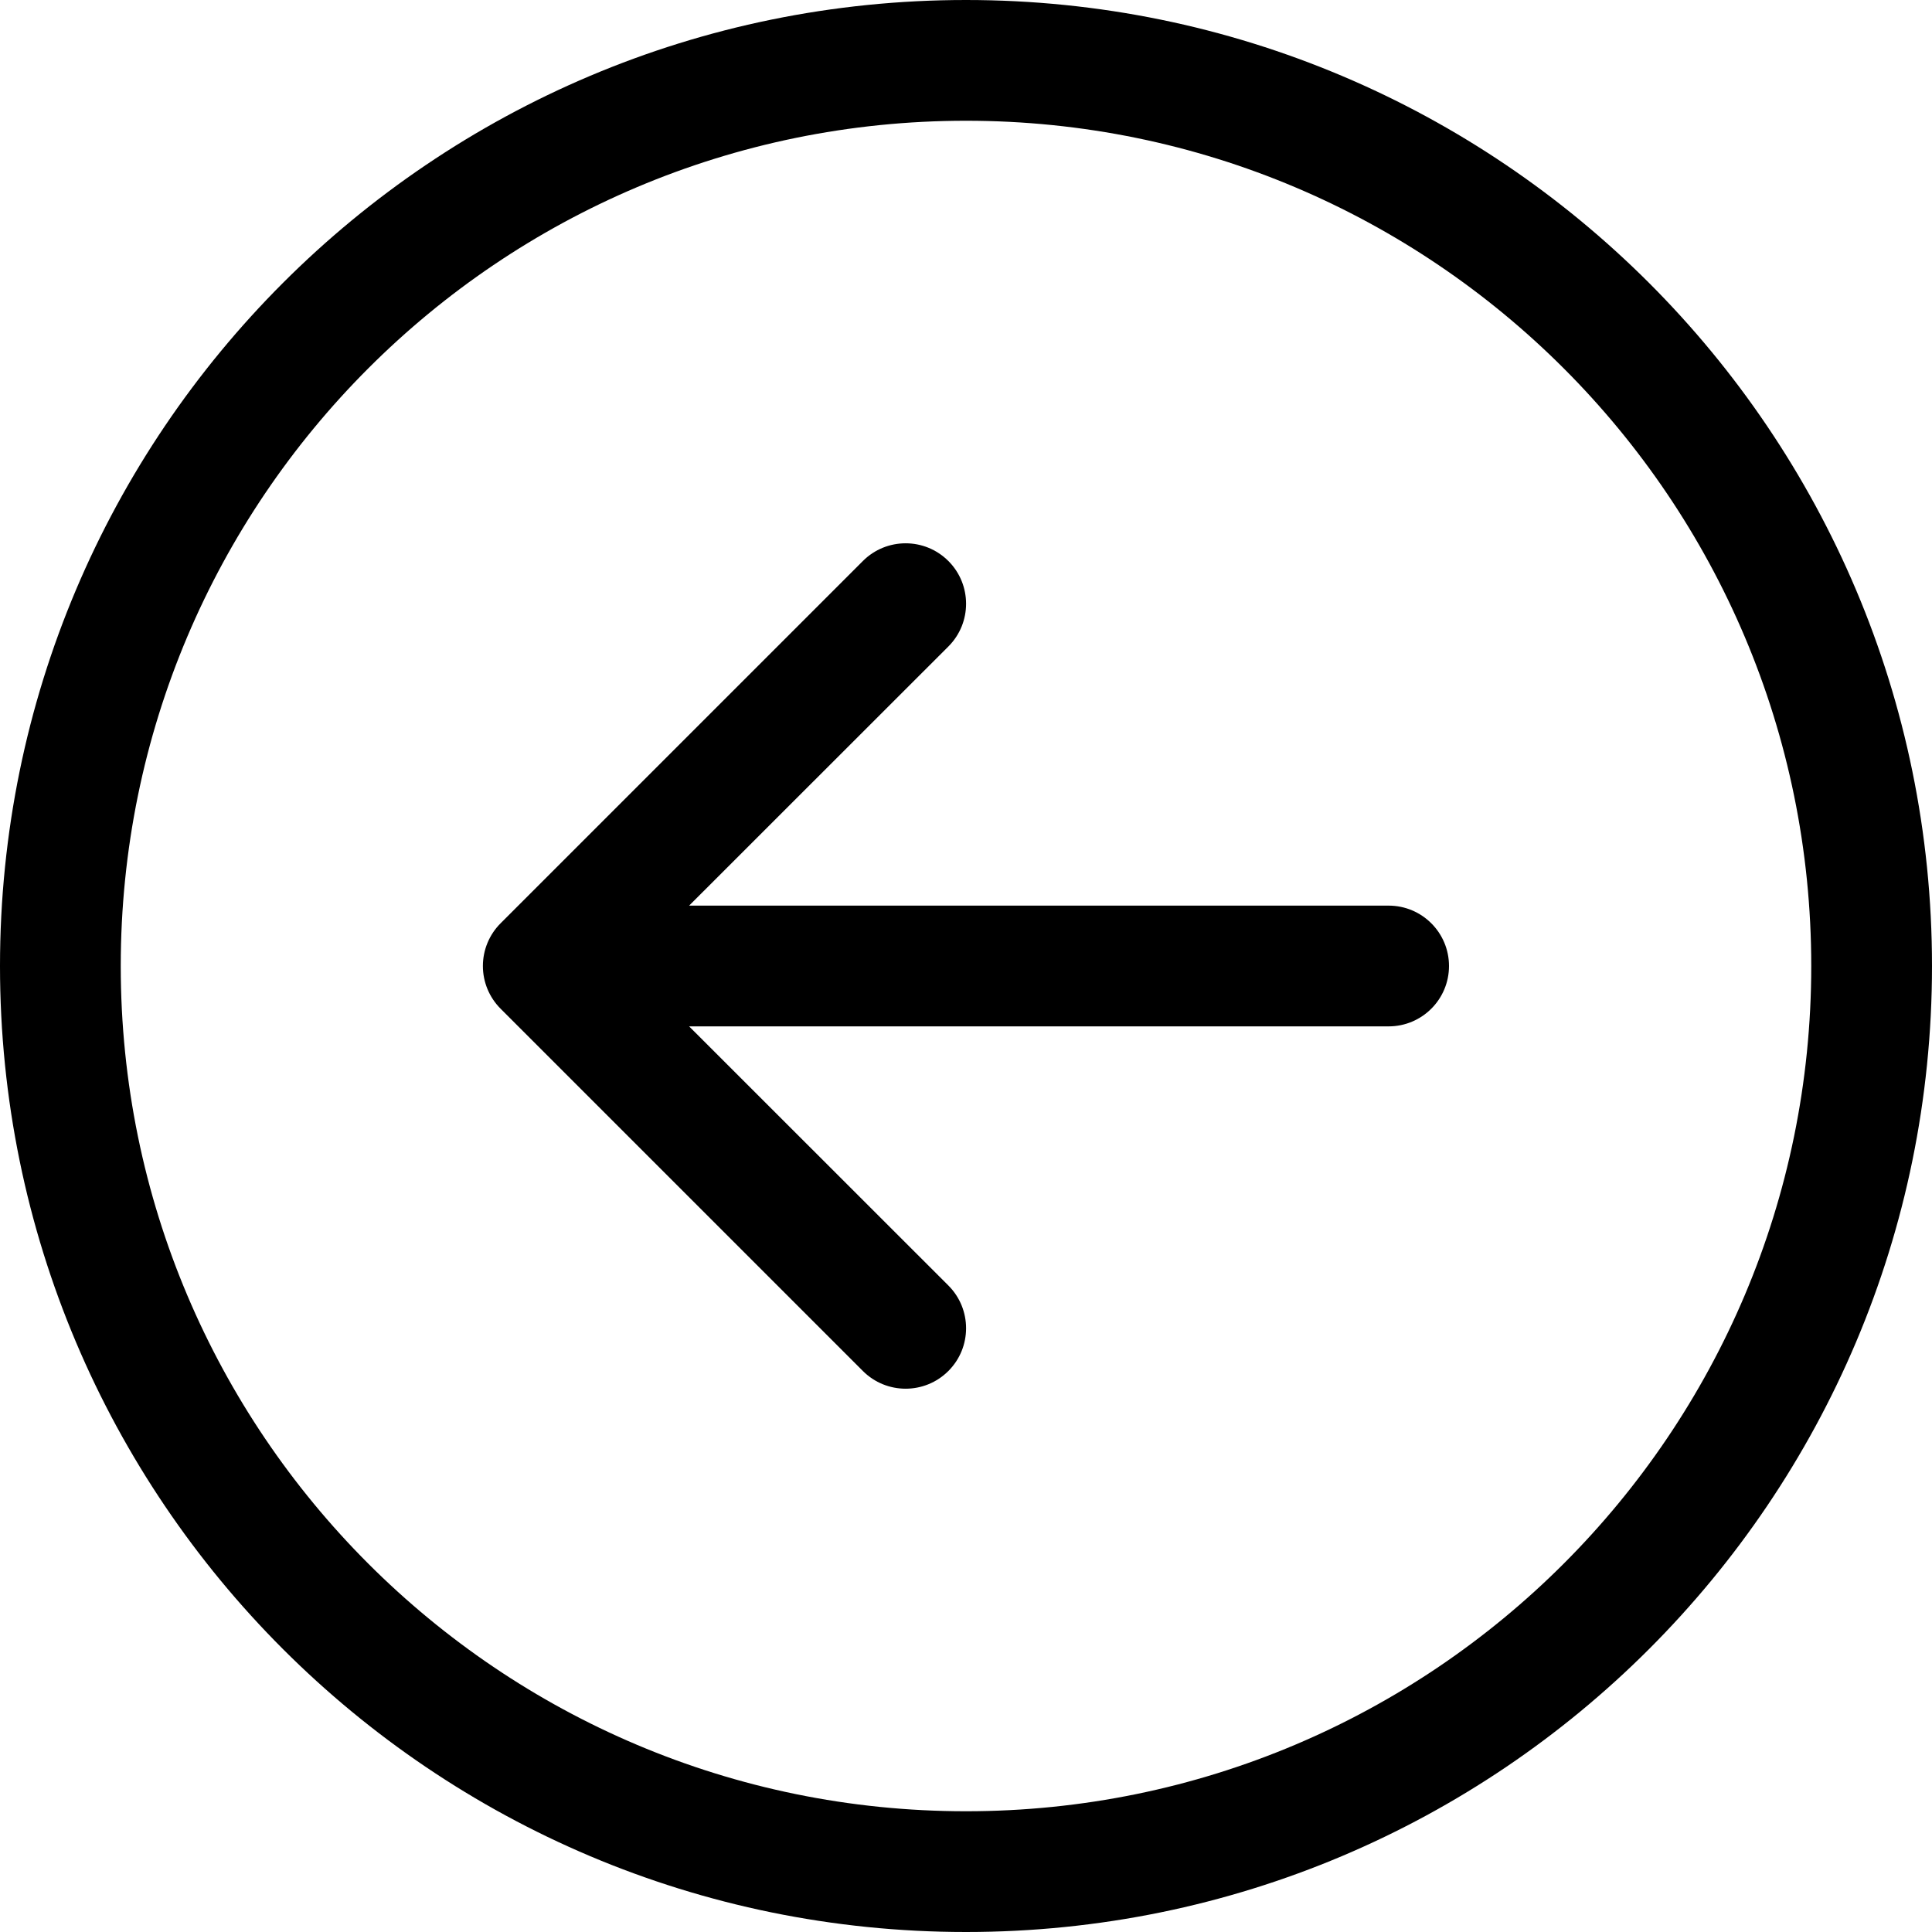
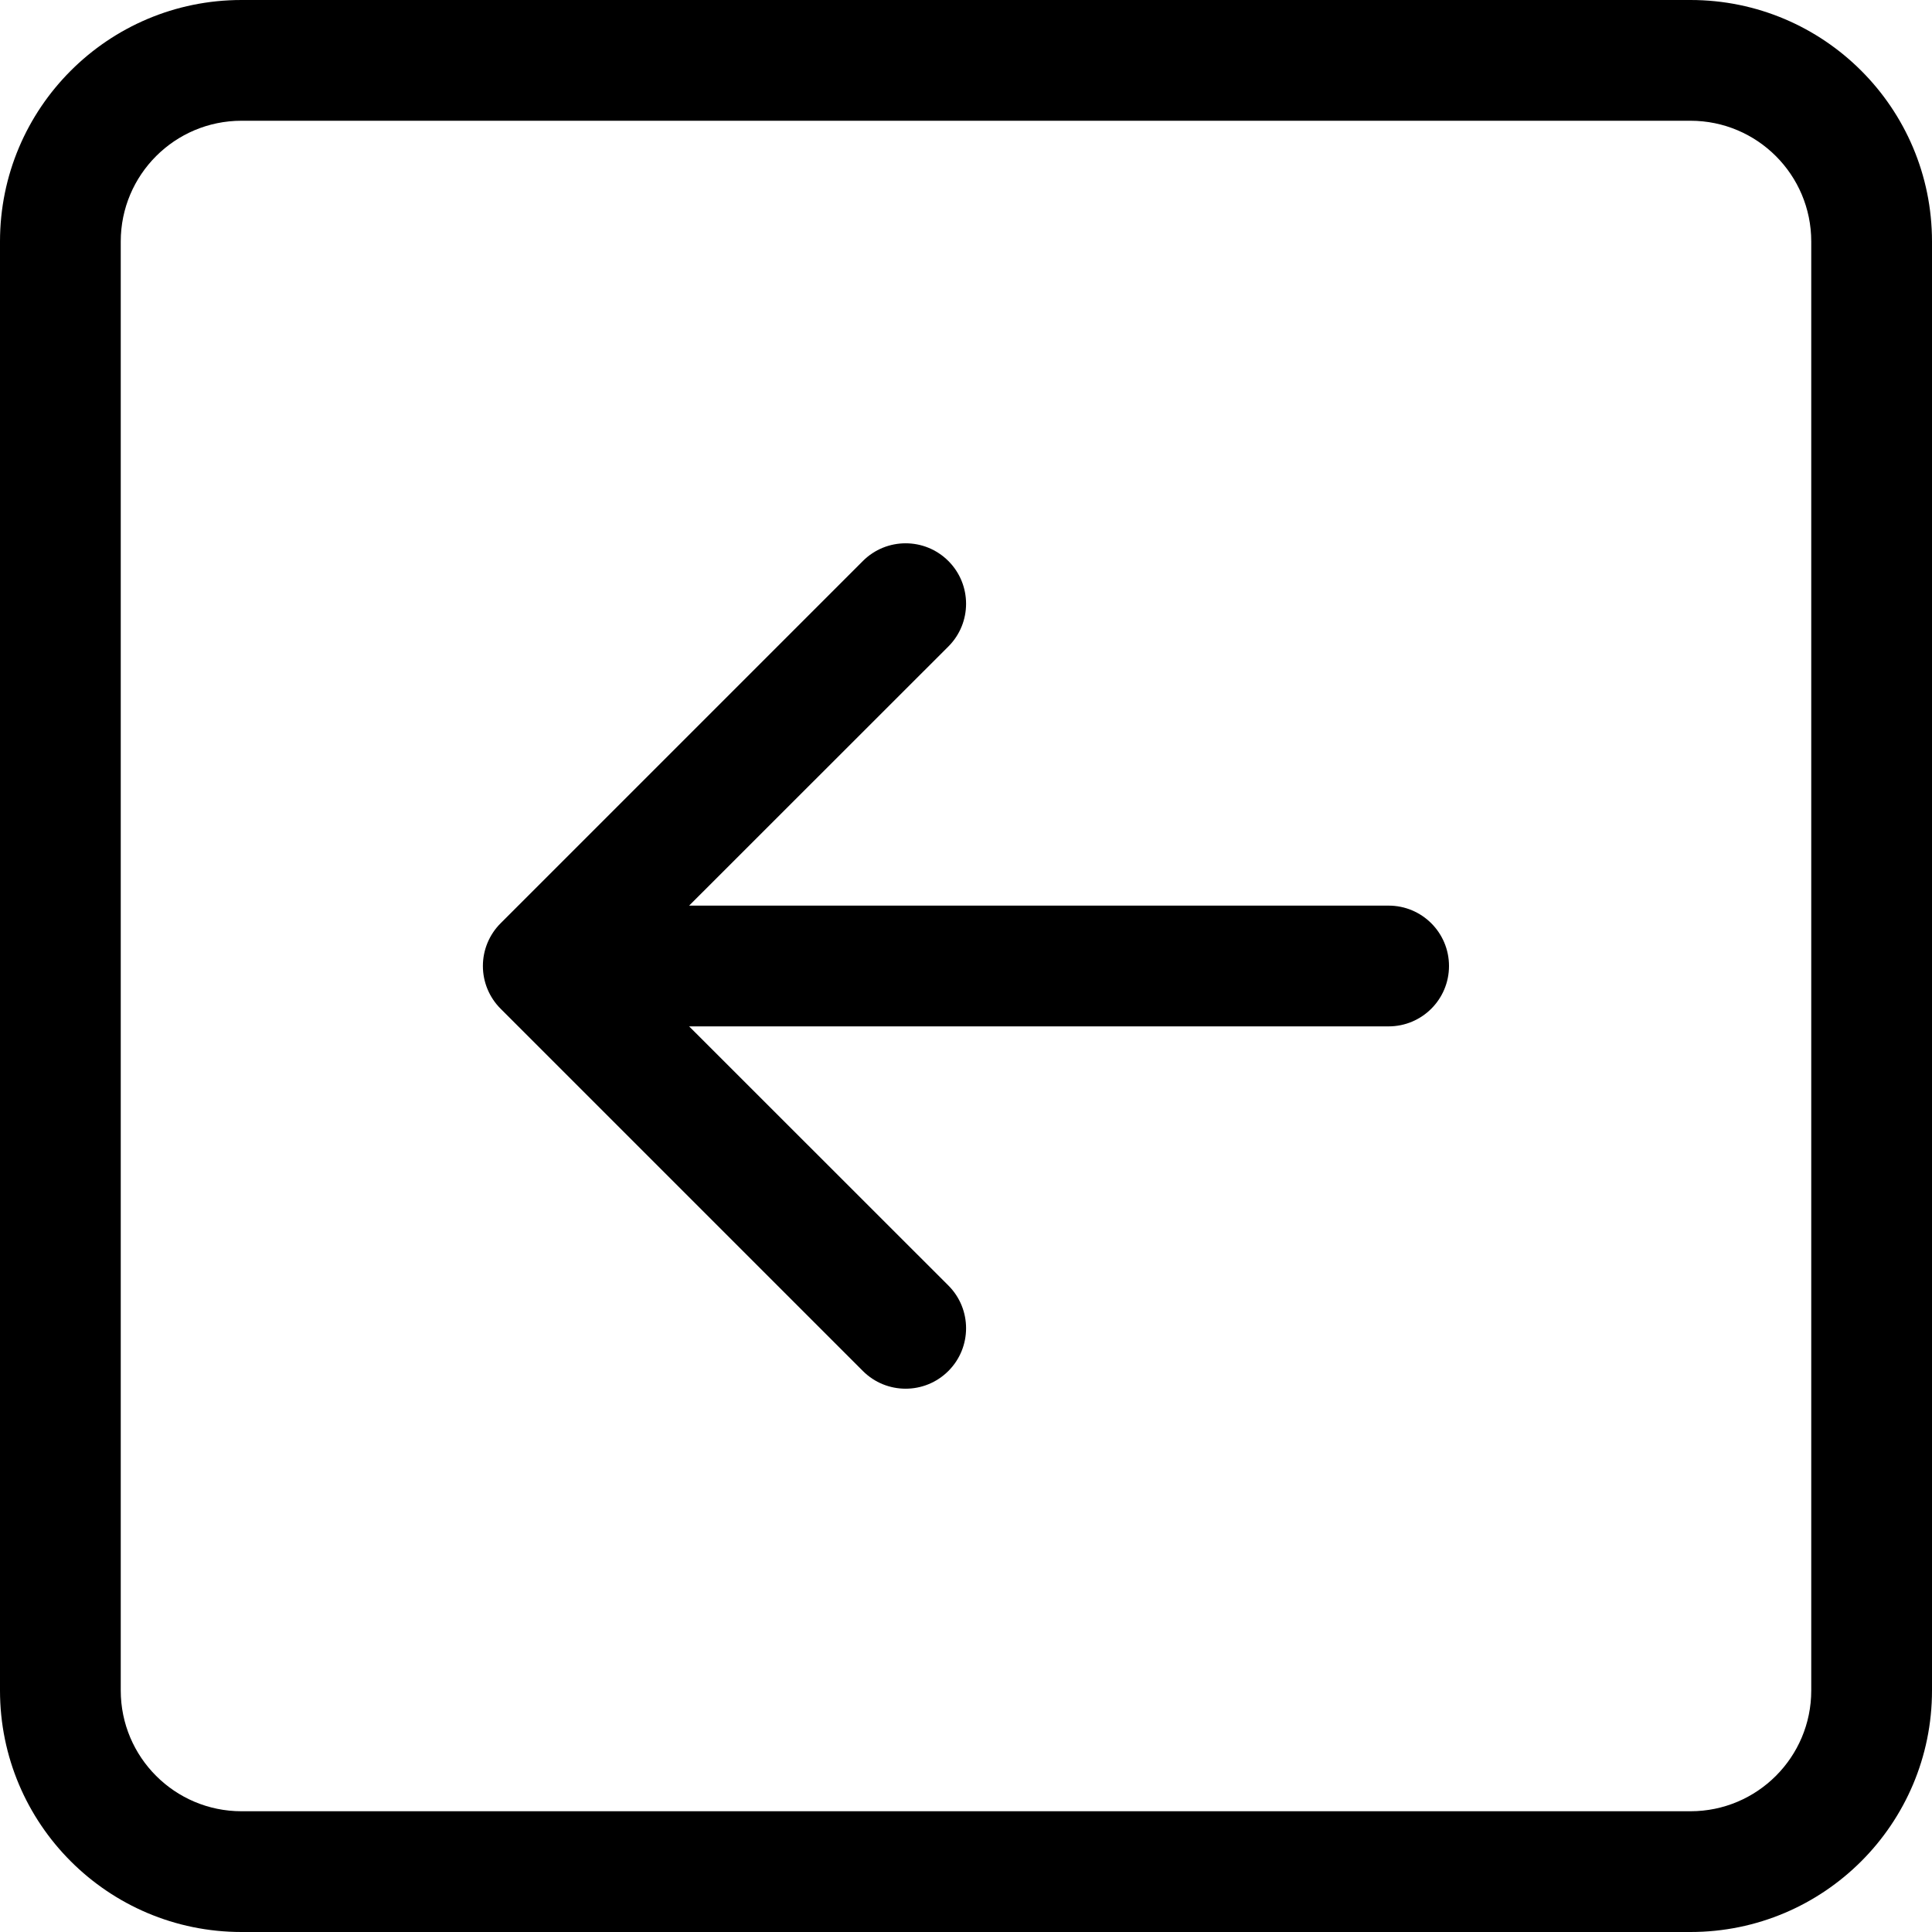
<svg xmlns="http://www.w3.org/2000/svg" width="16" height="16" fill="currentColor" class="bi bi-arrow-left-square" viewBox="0 0 16 16">
-   <path fill-rule="evenodd" d="M1 8a7 7 0 1 0 14 0A7 7 0 0 0 1 8zm15 0A8 8 0 1 1 0 8a8 8 0 0 1 16 0zm-4.5-.5a.5.5 0 0 1 0 1H5.707l2.147 2.146a.5.5 0 0 1-.708.708l-3-3a.5.5 0 0 1 0-.708l3-3a.5.5 0 1 1 .708.708L5.707 7.5H11.5z" />
+   <path fill-rule="evenodd" d="M15 2a1 1 0 0 0-1-1H2a1 1 0 0 0-1 1v12a1 1 0 0 0 1 1h12a1 1 0 0 0 1-1V2zM0 2a2 2 0 0 1 2-2h12a2 2 0 0 1 2 2v12a2 2 0 0 1-2 2H2a2 2 0 0 1-2-2V2zm11.5 5.5a.5.5 0 0 1 0 1H5.707l2.147 2.146a.5.5 0 0 1-.708.708l-3-3a.5.5 0 0 1 0-.708l3-3a.5.5 0 1 1 .708.708L5.707 7.5H11.5z" />
</svg>
